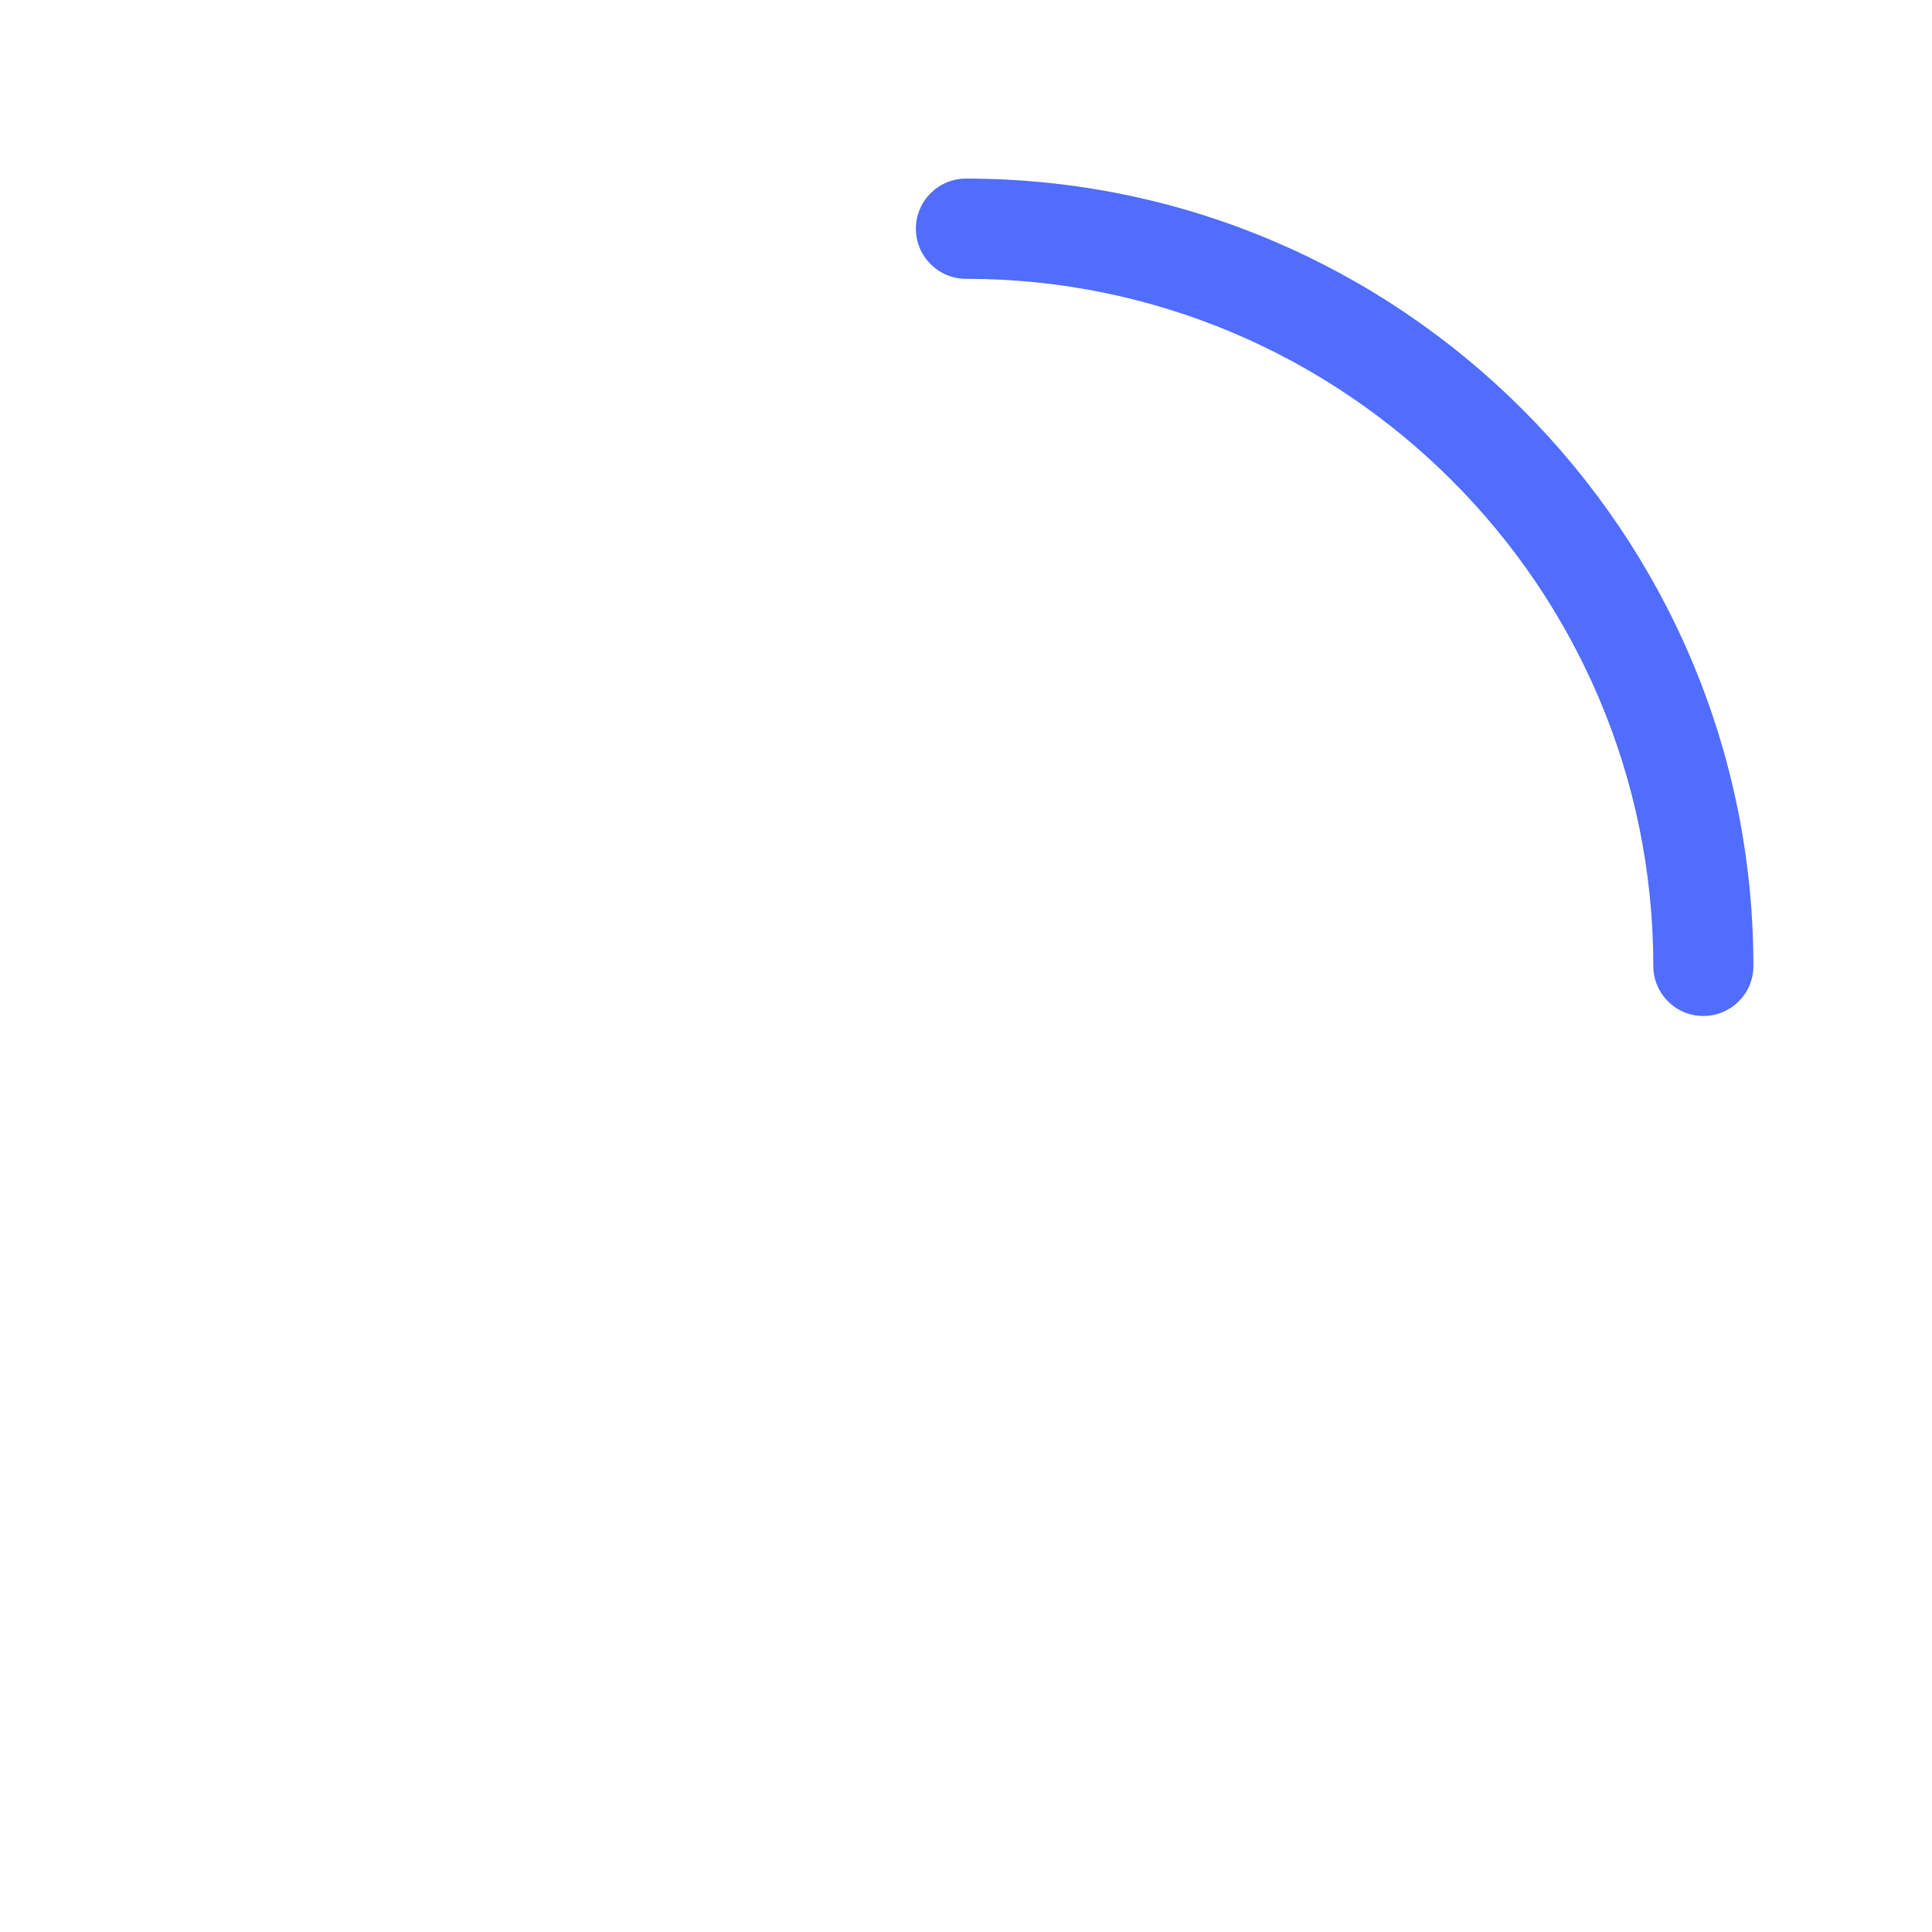
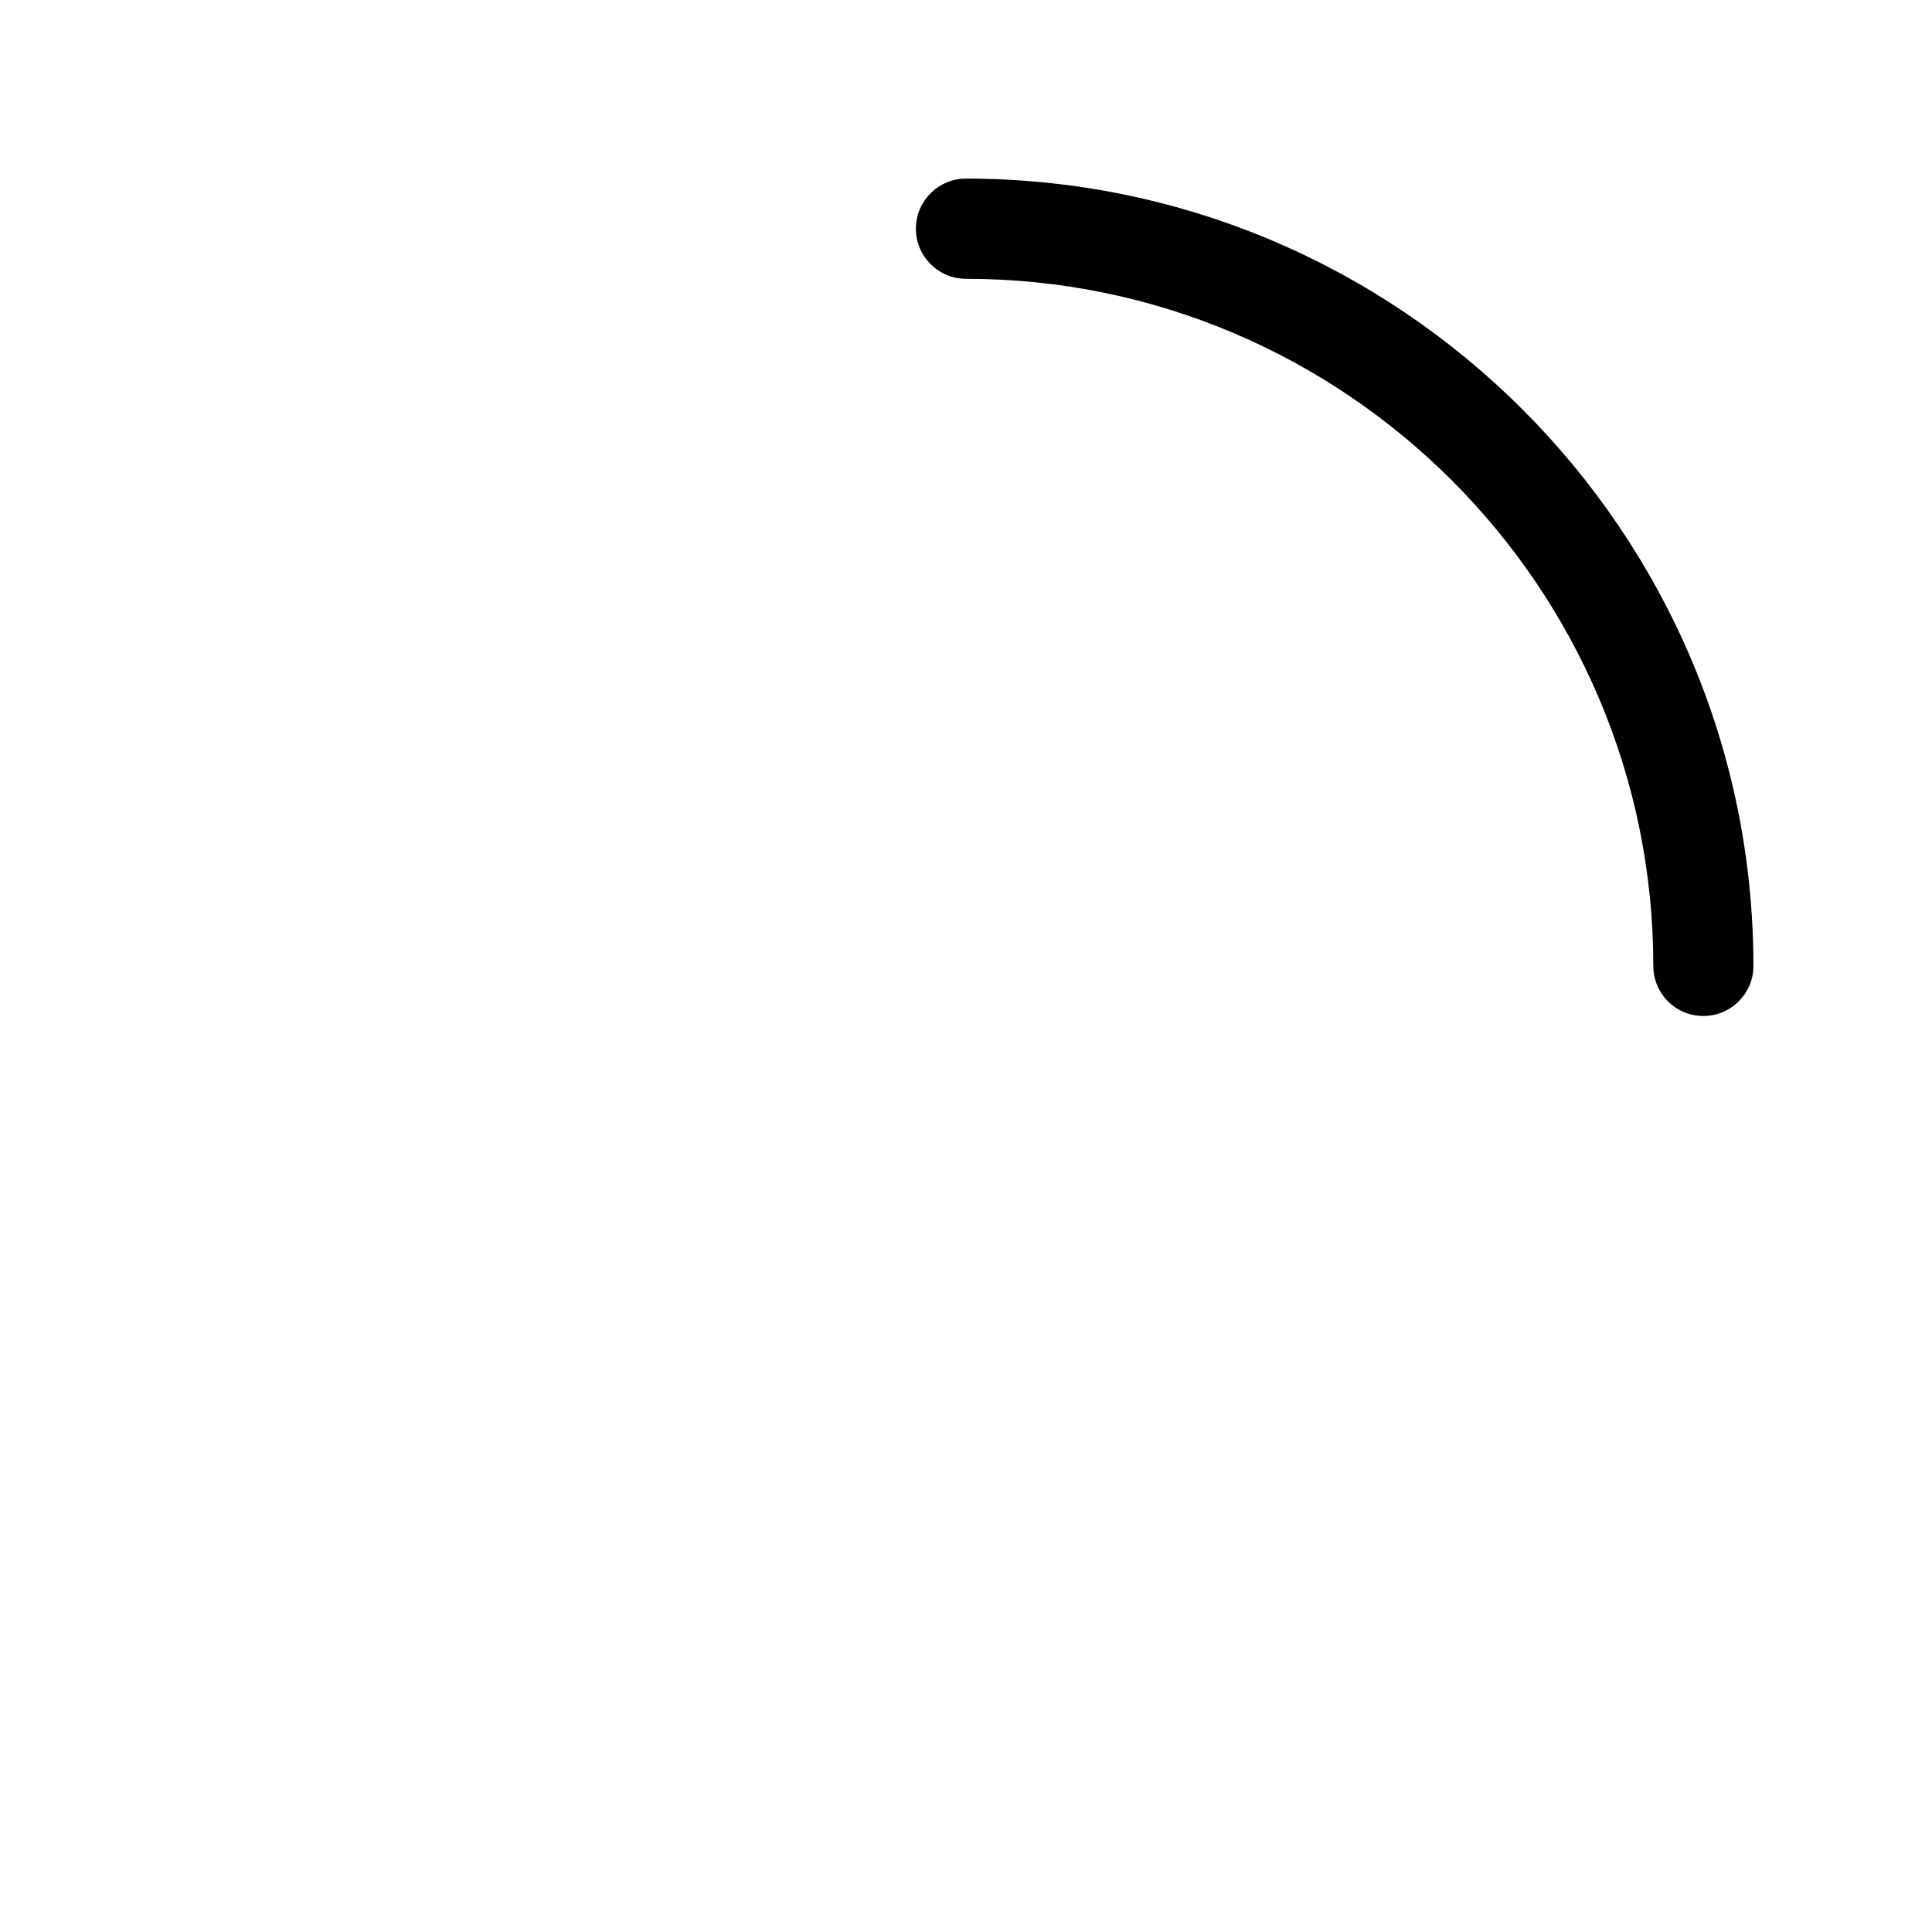
- <svg xmlns="http://www.w3.org/2000/svg" t="1561201683833" class="icon" viewBox="0 0 1024 1024" version="1.1" p-id="785" width="200" height="200">
+ <svg xmlns="http://www.w3.org/2000/svg" t="1562679305970" class="icon" viewBox="0 0 1024 1024" version="1.1" p-id="4277" width="200" height="200">
  <defs>
    <style type="text/css" />
  </defs>
-   <path d="M902.784 538.496c-14.656 0-26.496-11.904-26.496-26.496 0-200.832-163.456-364.224-364.288-364.224-14.656 0-26.56-11.904-26.56-26.56S497.344 94.656 512 94.656c230.144 0 417.344 187.2 417.344 417.344C929.344 526.656 917.44 538.496 902.784 538.496z" fill="#506DFE" p-id="786" />
-   <path d="M512 121.216" fill="#506DFE" p-id="787" />
-   <path d="M902.784 512" fill="#506DFE" p-id="788" />
+   <path d="M902.784 538.496c-14.656 0-26.496-11.904-26.496-26.496 0-200.832-163.456-364.224-364.288-364.224-14.656 0-26.56-11.904-26.56-26.56s11.904-26.56 26.56-26.56c230.144 0 417.344 187.2 417.344 417.344 0 14.656-11.904 26.496-26.56 26.496z" p-id="4278" />
</svg>
